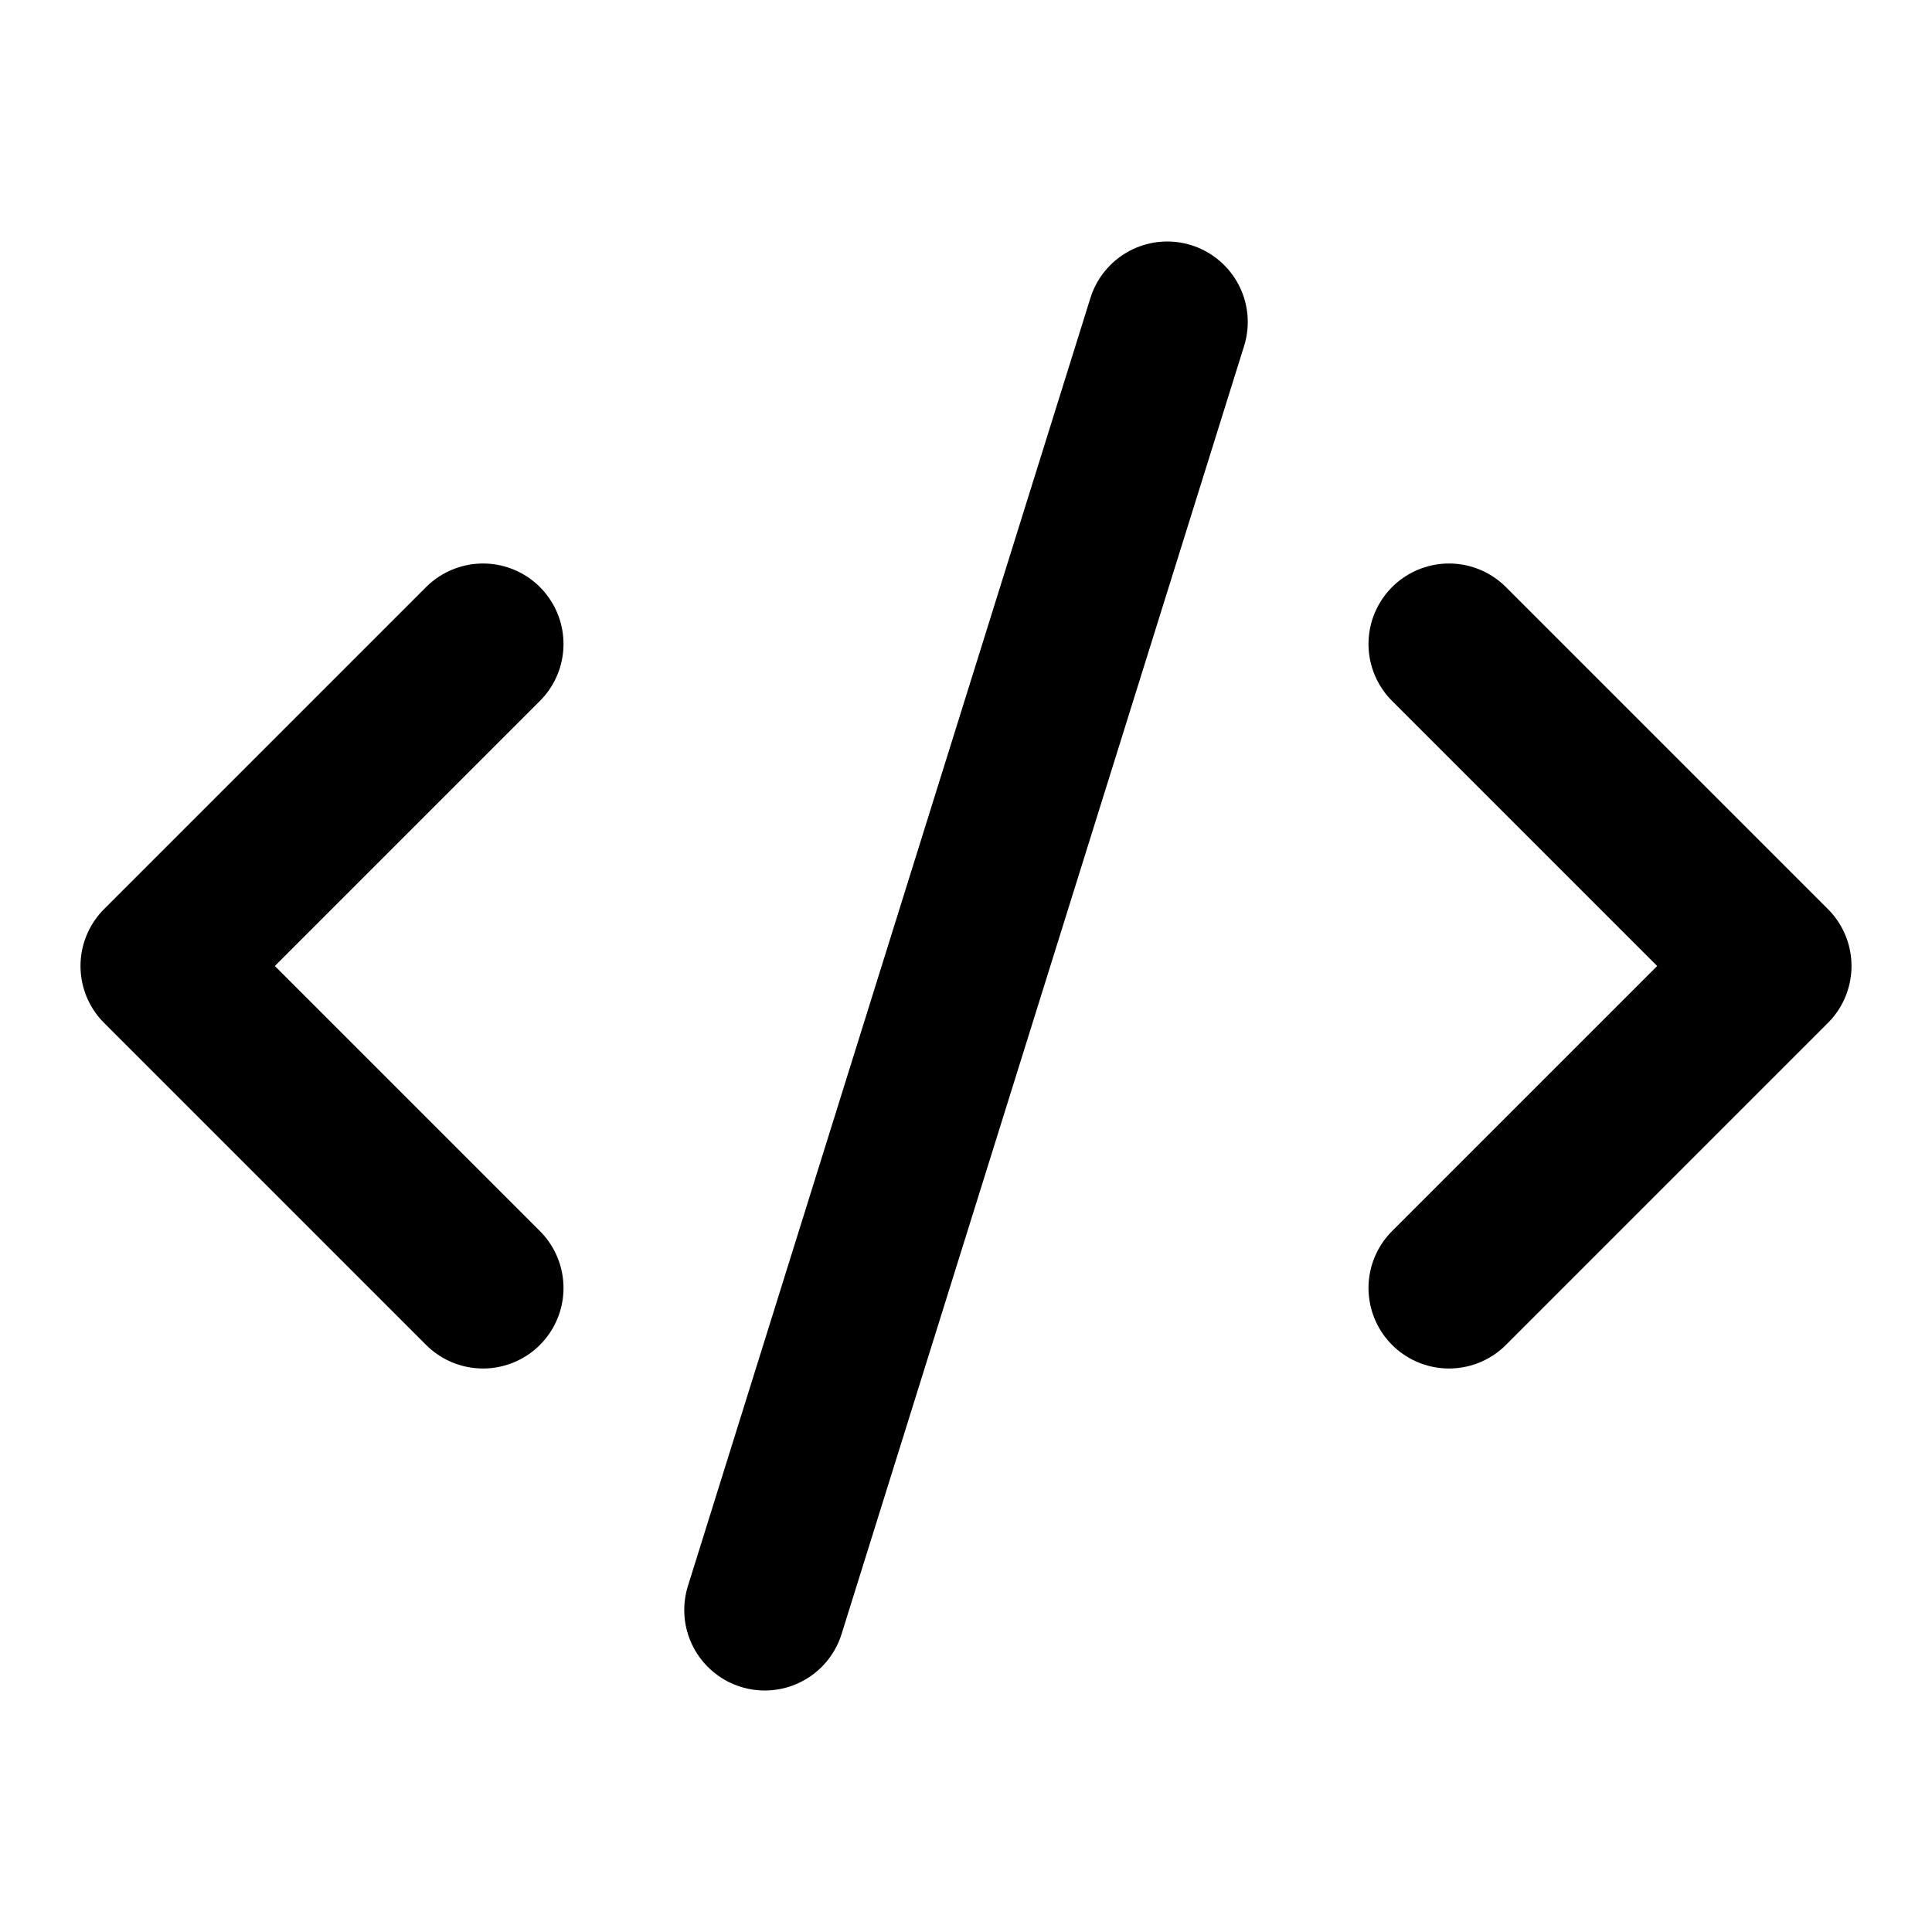
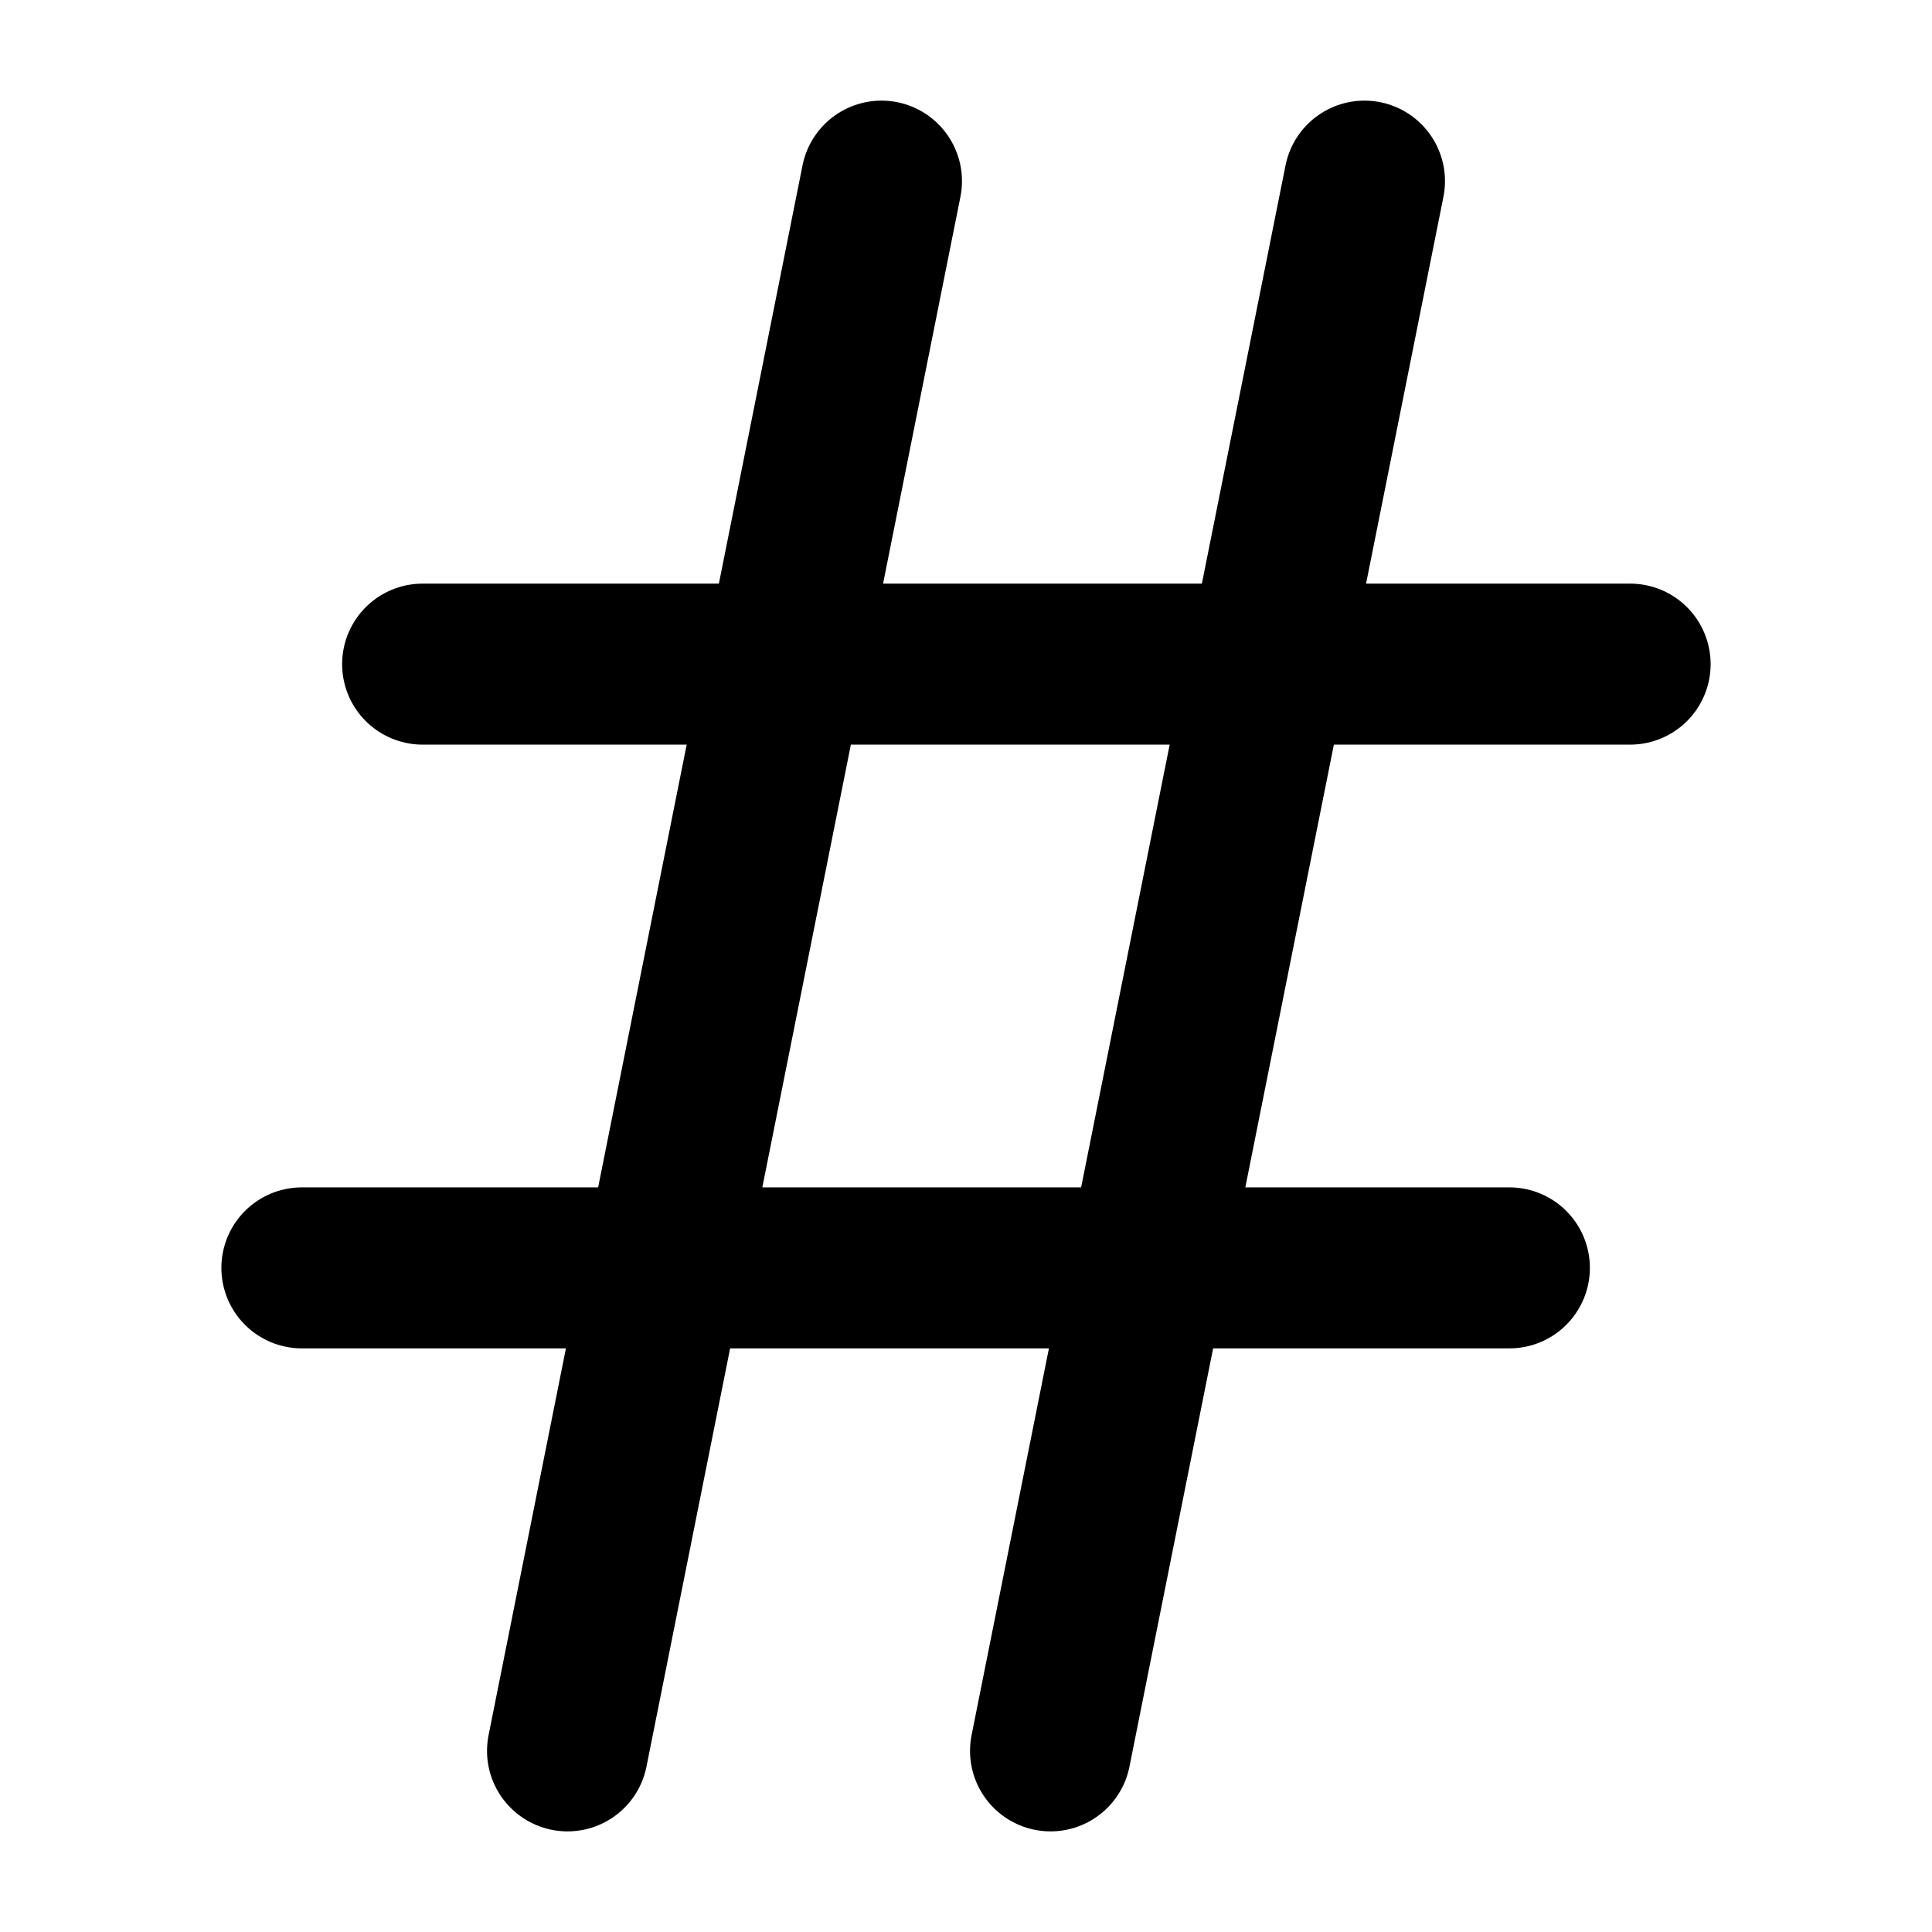
<svg xmlns="http://www.w3.org/2000/svg" width="24" height="24" viewBox="0 0 24 24" fill="none" stroke="currentColor" stroke-width="2" stroke-linecap="round" stroke-linejoin="round">
-   <path d="m18 16 4-4-4-4" />
-   <path d="m6 8-4 4 4 4" />
-   <path d="m14.5 4-5 16" />
+   <path d="M5.25 8.25h15m-16.5 7.5h15m-1.8-13.5-3.9 19.5m-2.1-19.5-3.9 19.5" />
</svg>
